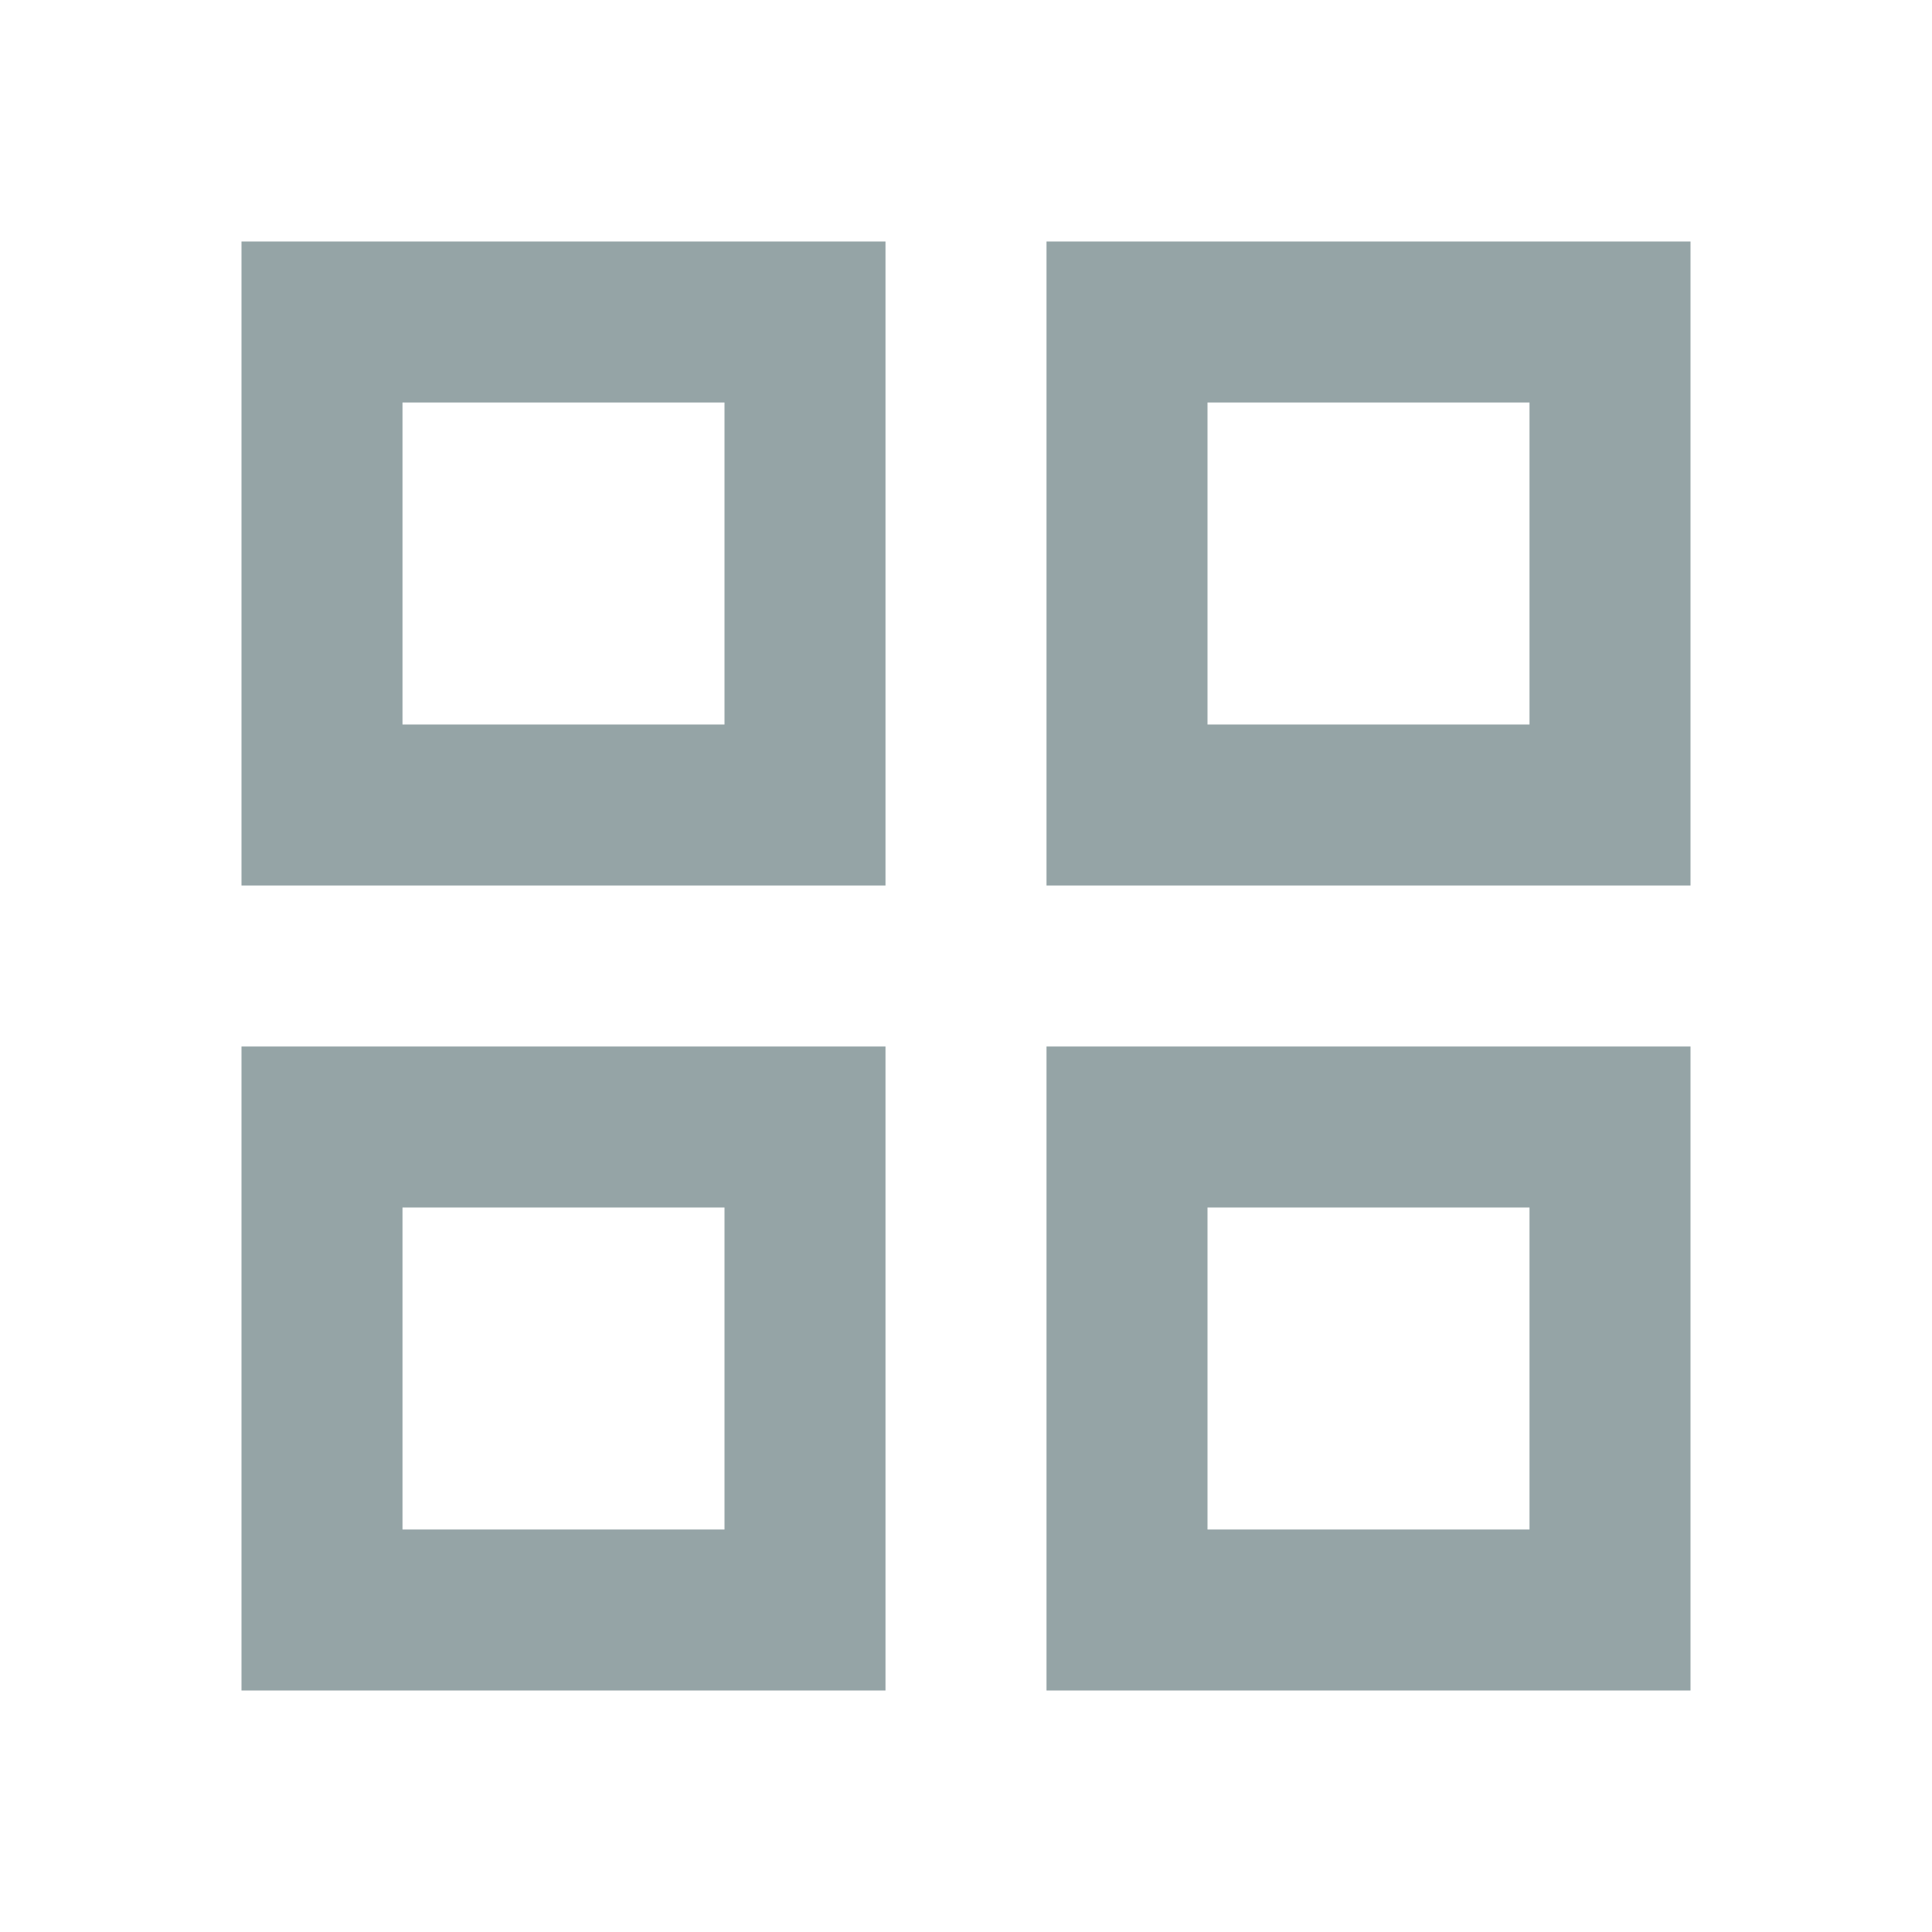
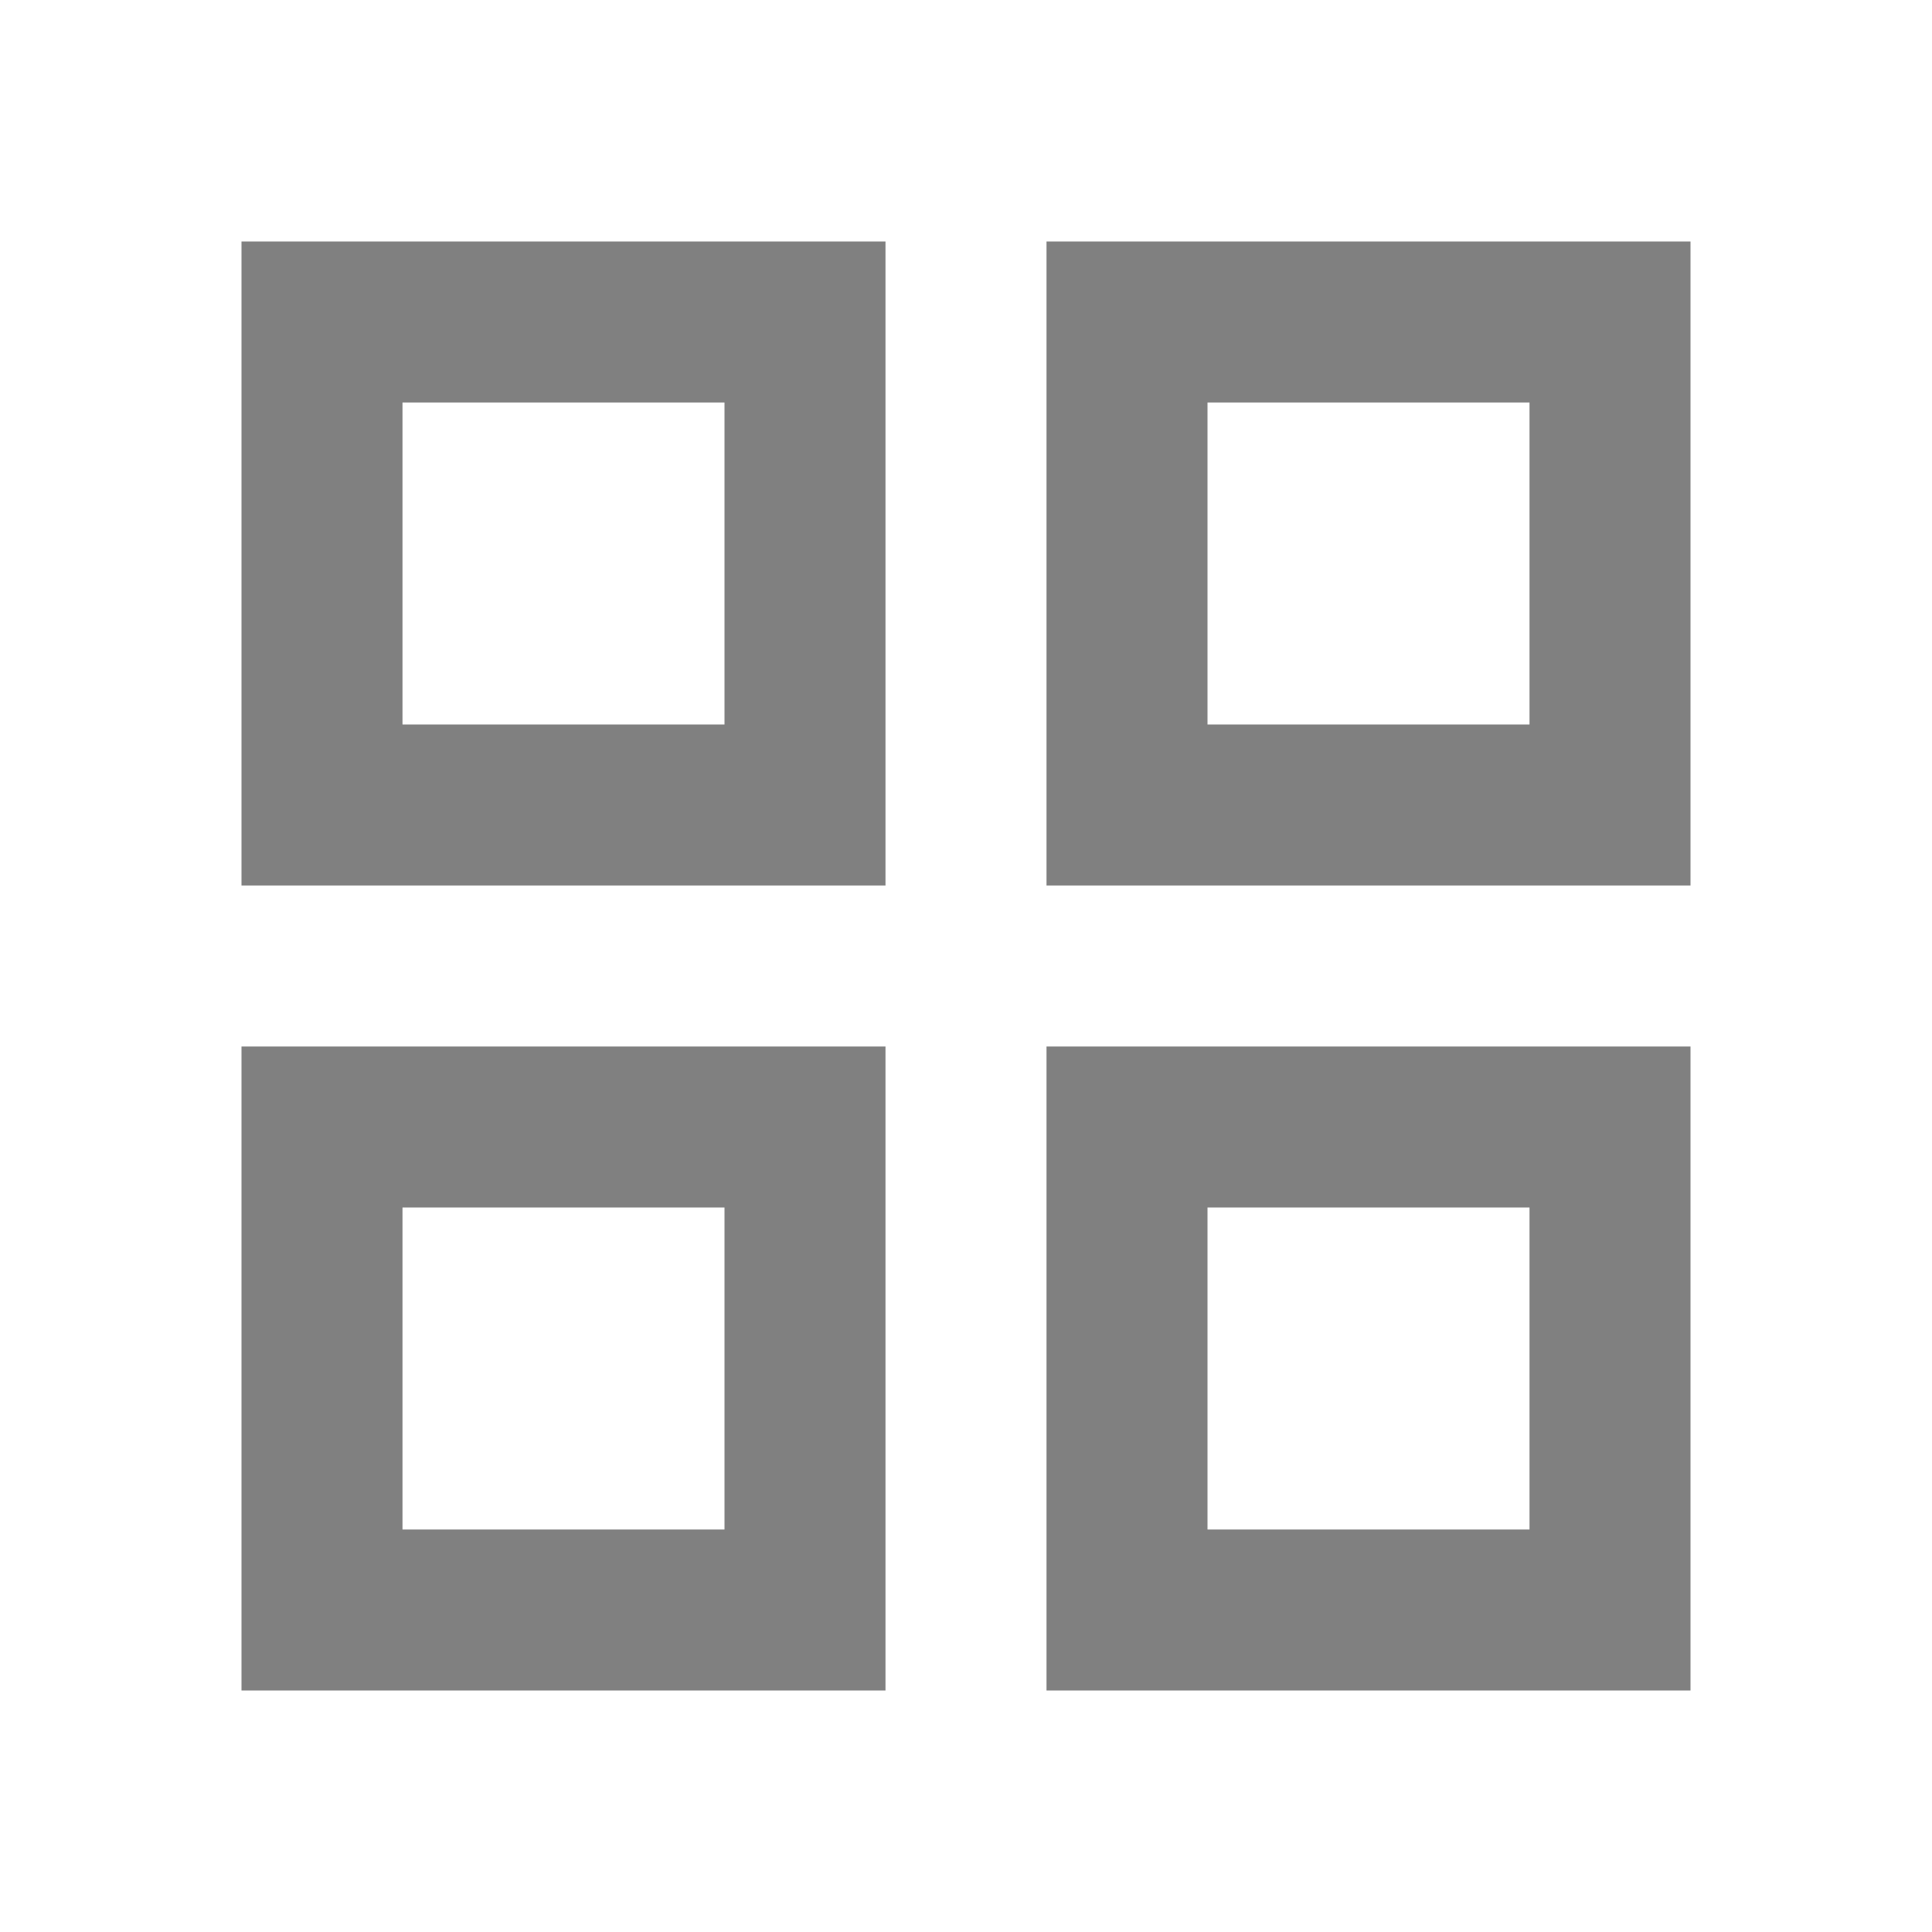
<svg xmlns="http://www.w3.org/2000/svg" viewBox="0 0 24 24" width="24" height="24">
  <path fill="none" d="M0 0h24v24H0z" />
-   <path d="M3 3h8v8H3V3zm0 10h8v8H3v-8zM13 3h8v8h-8V3zm0 10h8v8h-8v-8zm2-8v4h4V5h-4zm0 10v4h4v-4h-4zM5 5v4h4V5H5zm0 10v4h4v-4H5z" fill="rgba(149,164,166,1)" />
+   <path d="M3 3h8v8H3V3zm0 10h8v8H3v-8zM13 3h8v8h-8V3zm0 10h8v8h-8v-8zm2-8v4h4V5h-4zm0 10v4h4v-4h-4zM5 5v4h4V5H5zm0 10v4h4v-4H5z" fill="rgba(128,128,128,1)" />
</svg>
